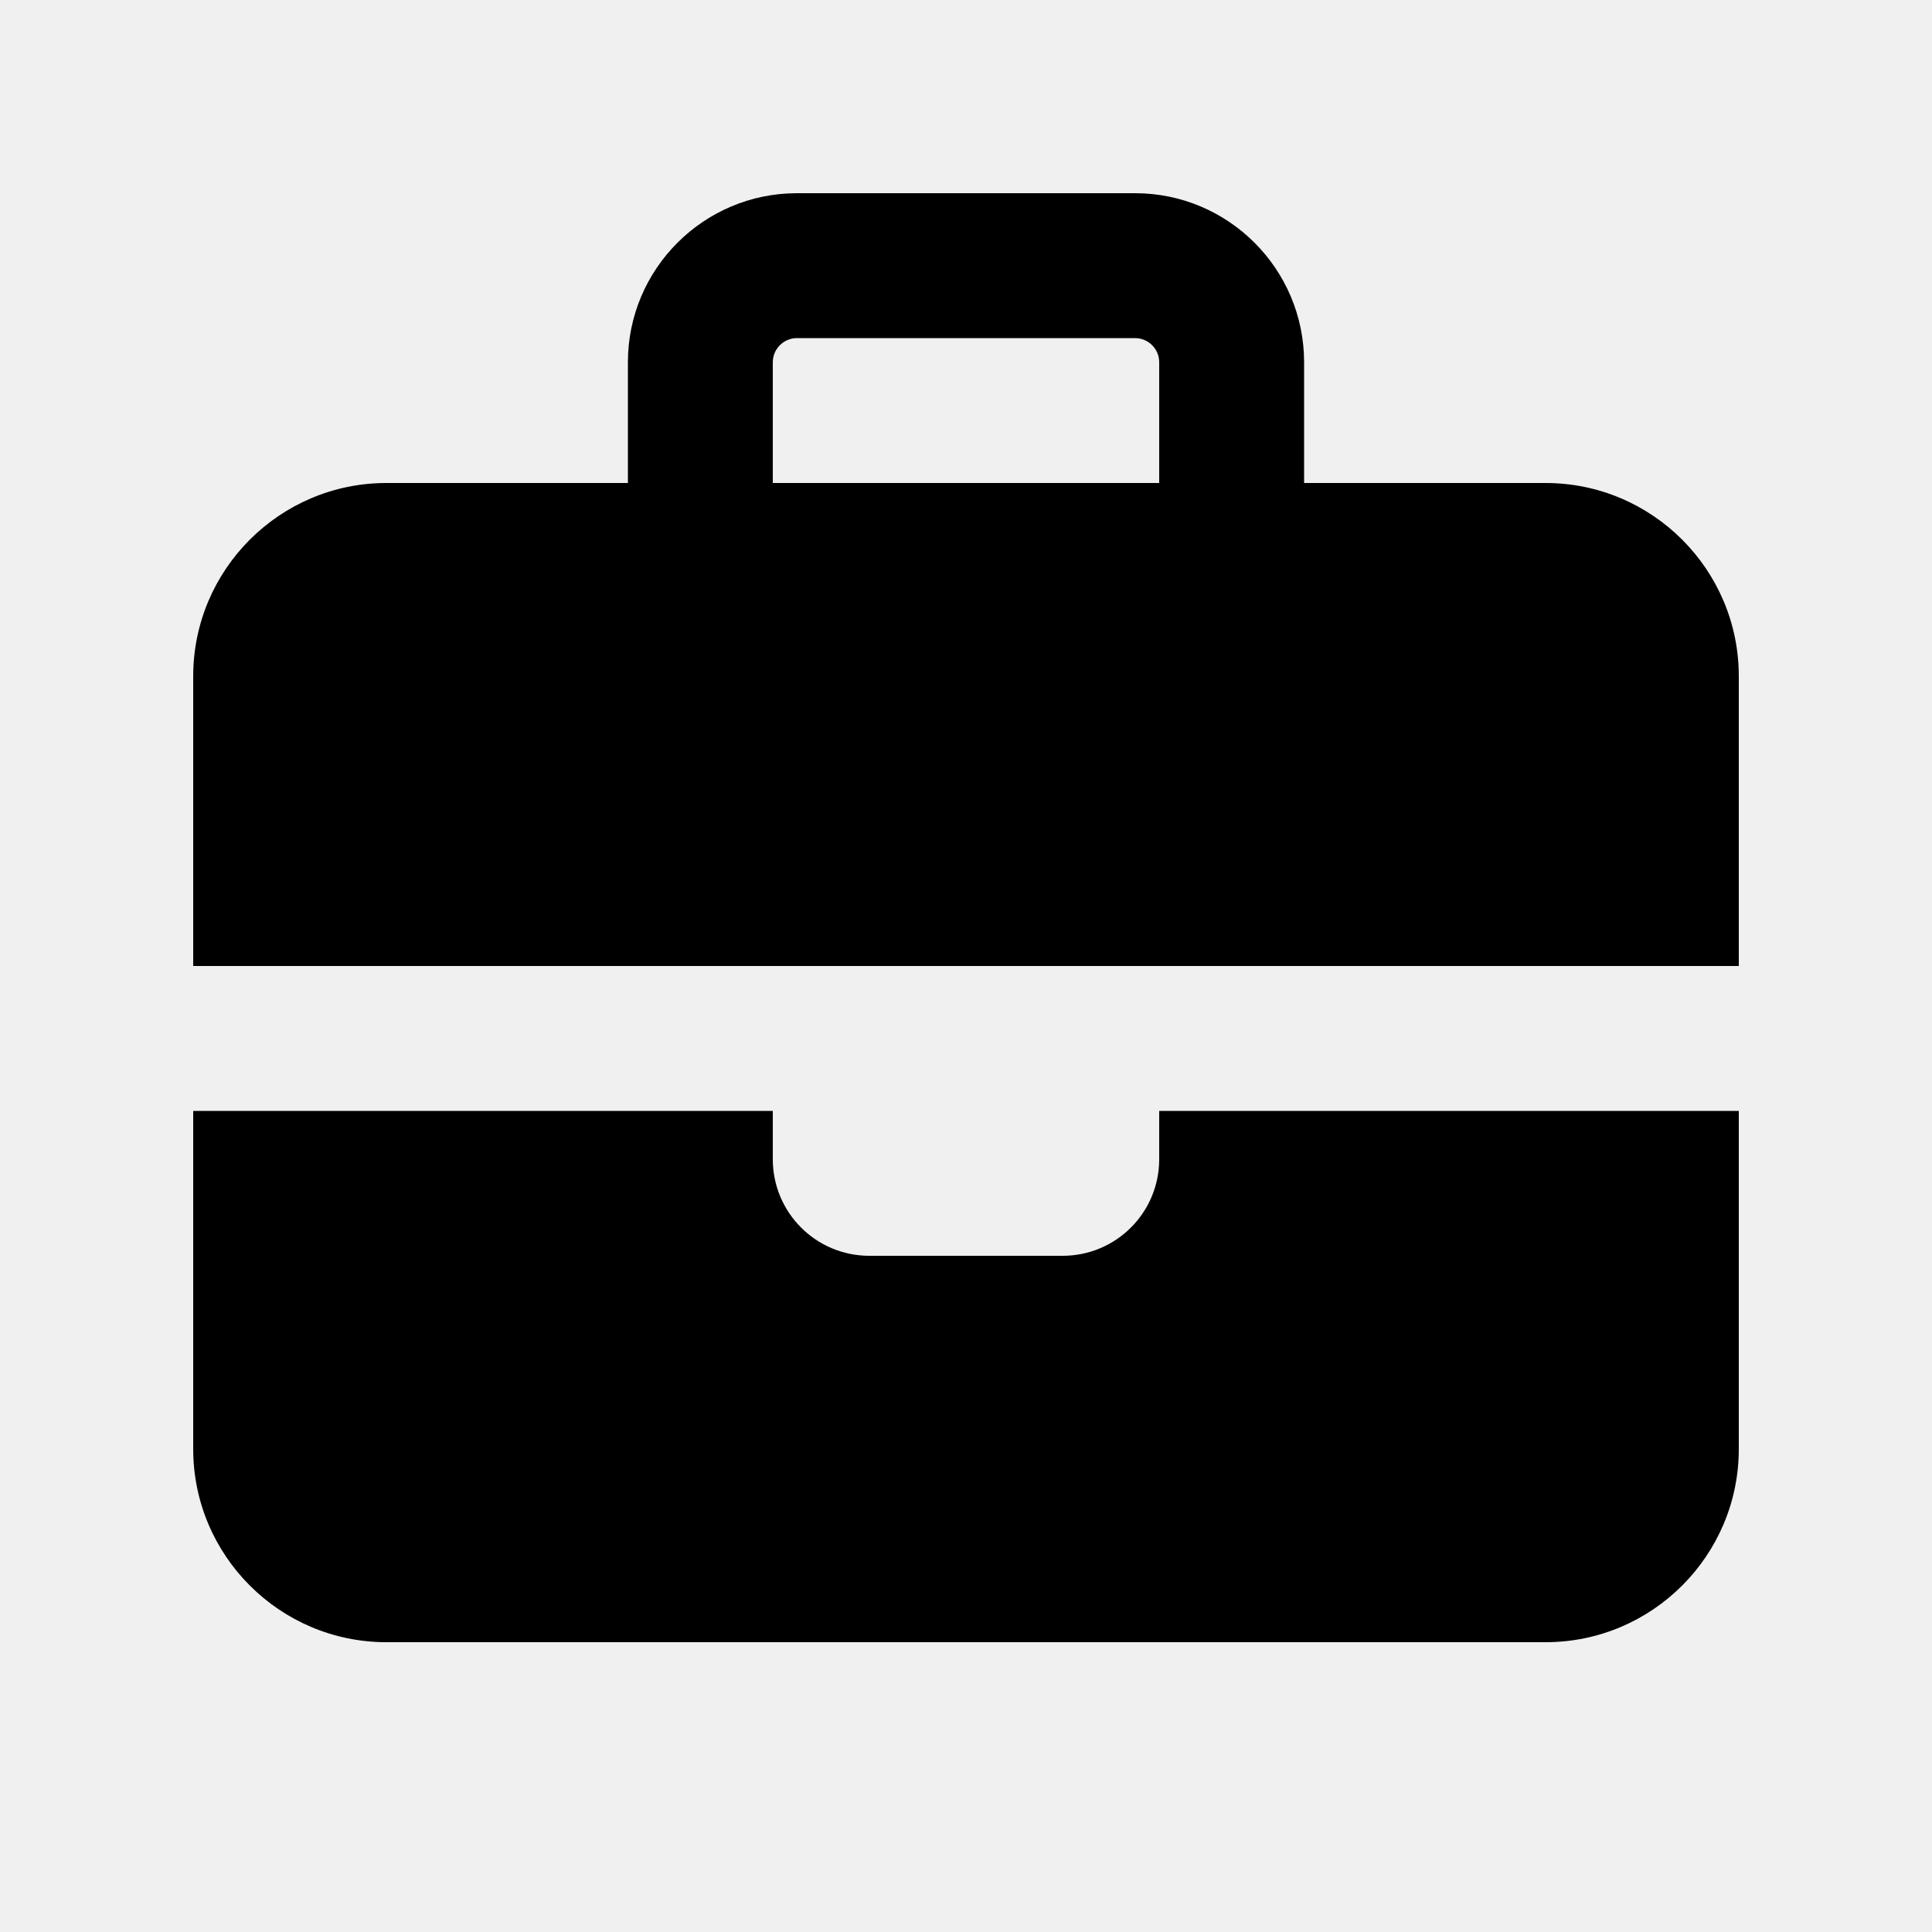
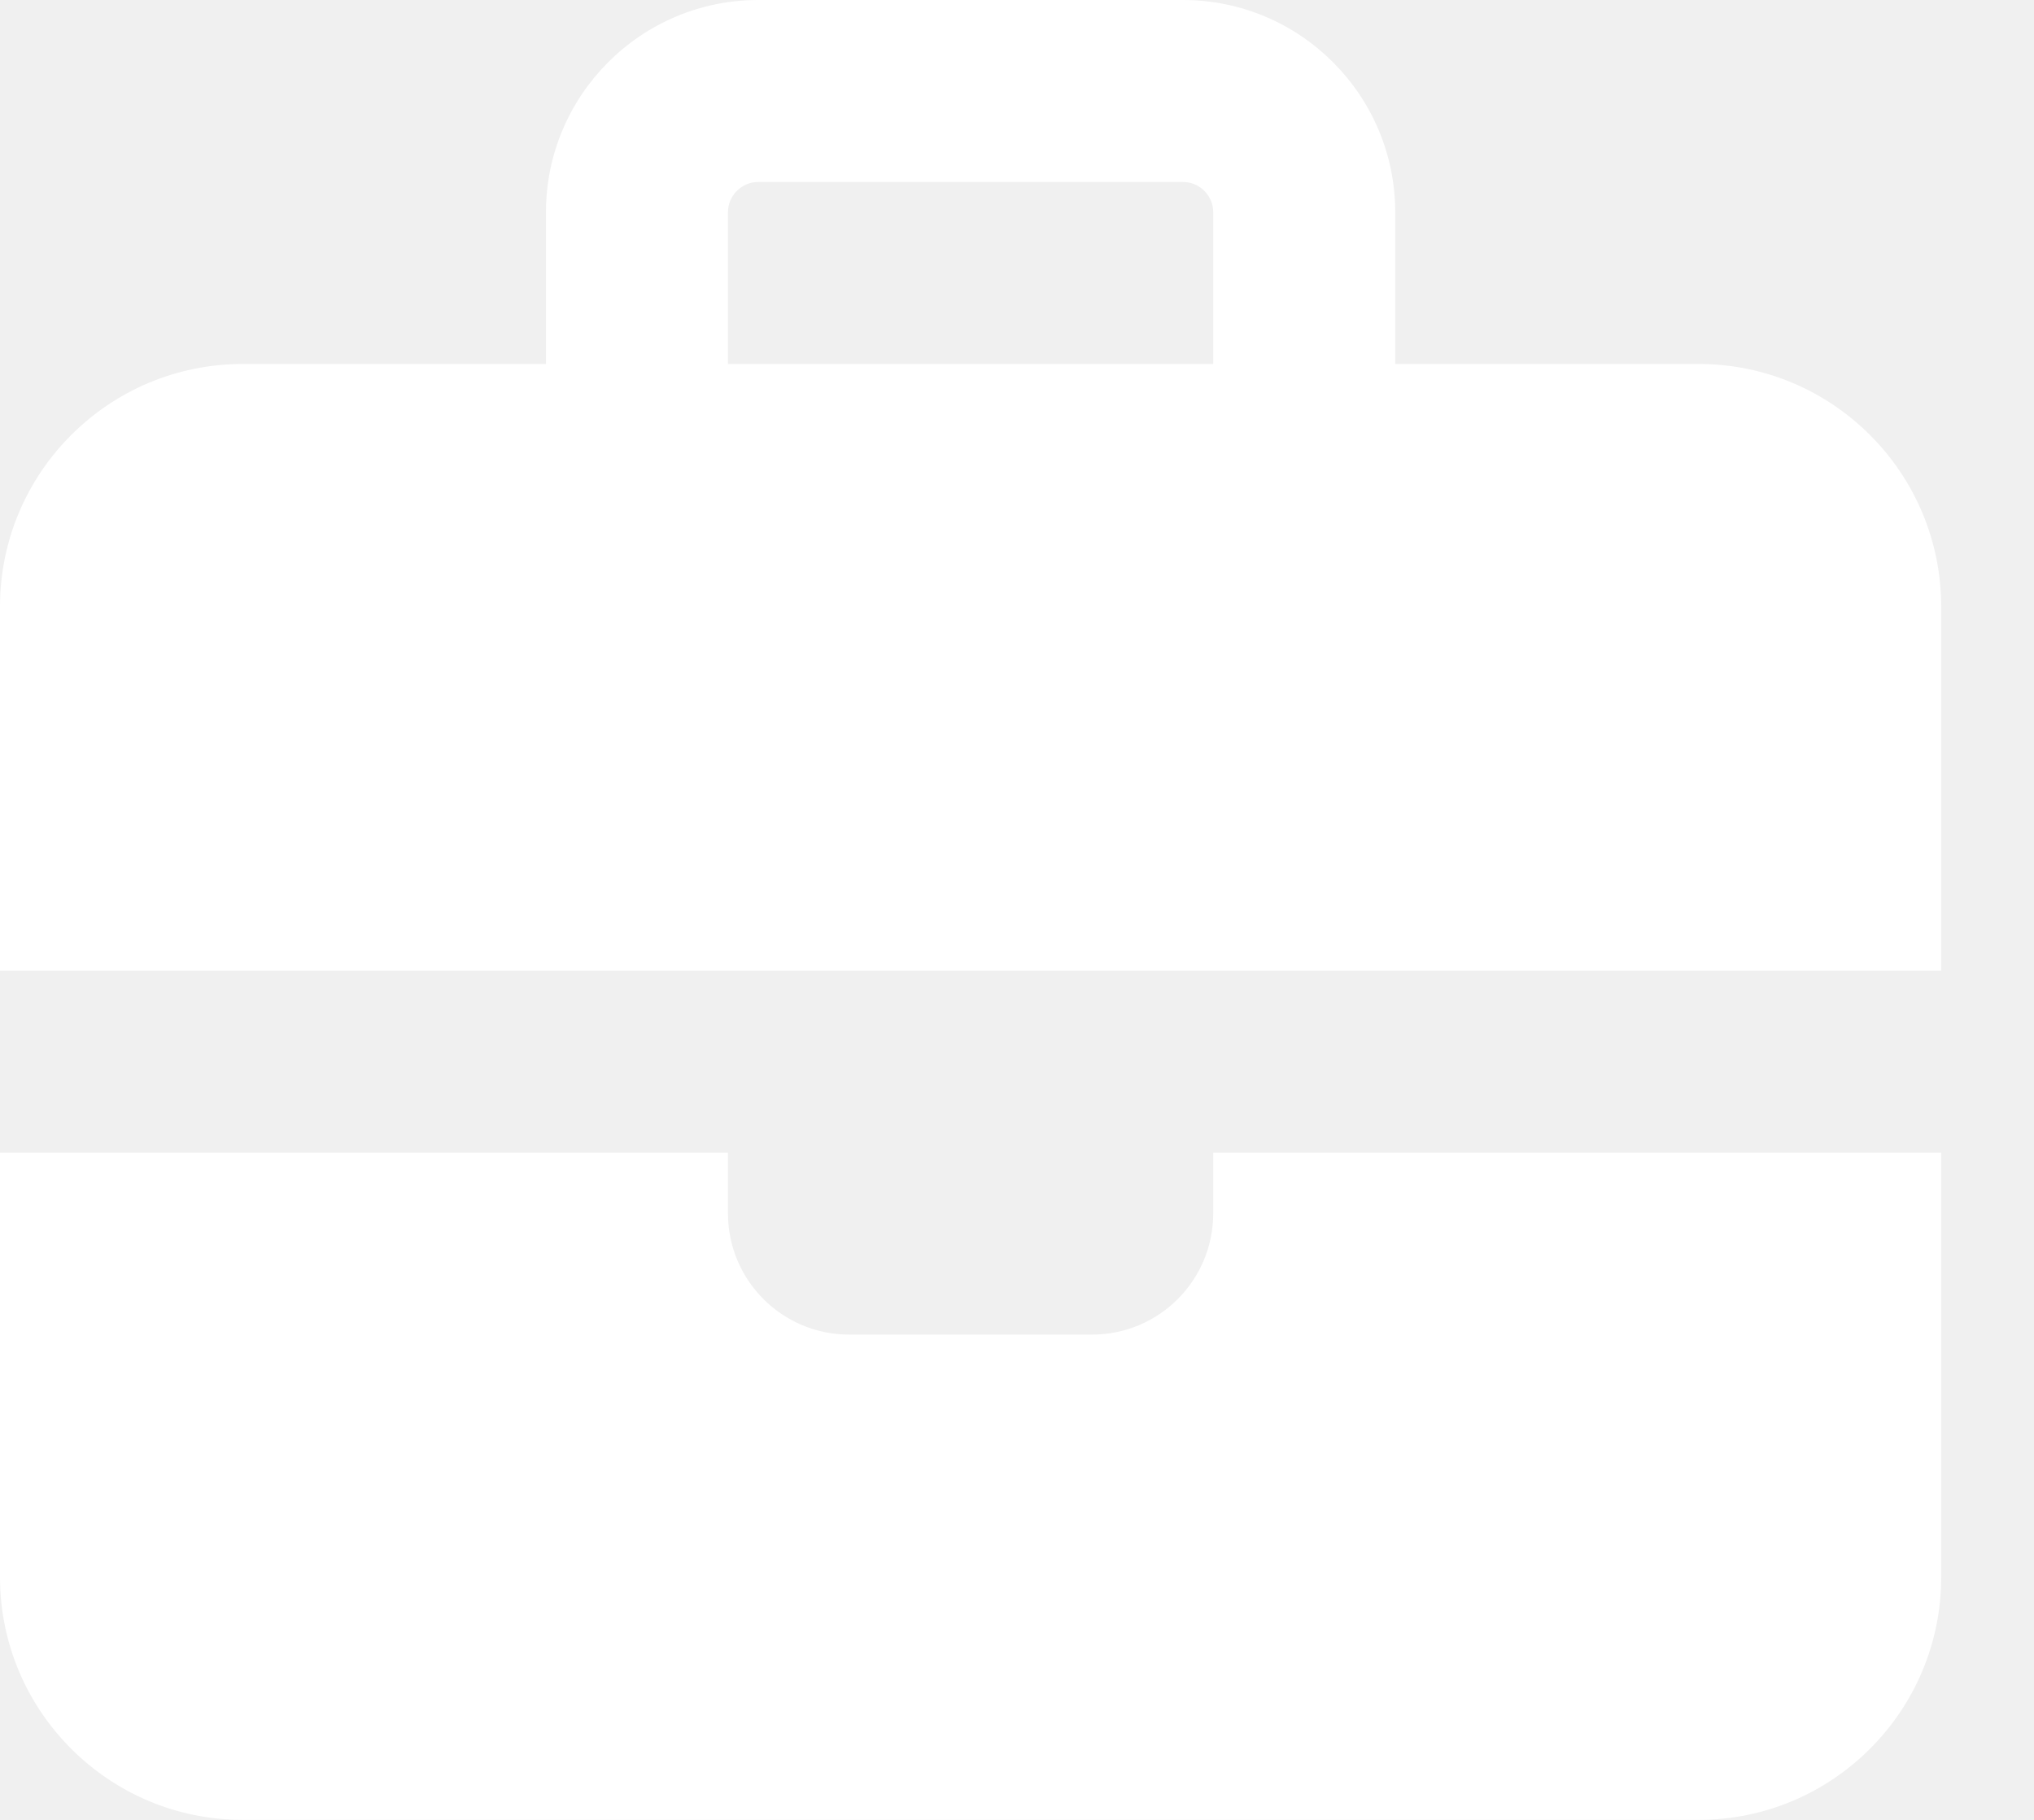
- <svg xmlns="http://www.w3.org/2000/svg" viewBox="0 0 640 640">
-   <path d="M264 112L376 112C380.4 112 384 115.6 384 120L384 160L256 160L256 120C256 115.6 259.6 112 264 112zM208 120L208 160L128 160C92.7 160 64 188.7 64 224L64 320L576 320L576 224C576 188.7 547.3 160 512 160L432 160L432 120C432 89.1 406.9 64 376 64L264 64C233.1 64 208 89.1 208 120zM576 368L384 368L384 384C384 401.7 369.7 416 352 416L288 416C270.3 416 256 401.7 256 384L256 368L64 368L64 480C64 515.3 92.7 544 128 544L512 544C547.3 544 576 515.3 576 480L576 368z" />
+ <svg xmlns="http://www.w3.org/2000/svg" width="19" height="17" viewBox="0 0 19 17" fill="none">
+   <path d="M7.083 1.7H11.05C11.206 1.7 11.333 1.827 11.333 1.983V3.4H6.8V1.983C6.8 1.827 6.928 1.7 7.083 1.7ZM5.1 1.983V3.4H2.267C1.016 3.4 0 4.416 0 5.667V9.067H18.133V5.667C18.133 4.416 17.117 3.4 15.867 3.4H13.033V1.983C13.033 0.889 12.144 0 11.05 0H7.083C5.989 0 5.1 0.889 5.1 1.983ZM18.133 10.767H11.333V11.333C11.333 11.96 10.827 12.467 10.2 12.467H7.933C7.306 12.467 6.8 11.96 6.8 11.333V10.767H0V14.733C0 15.983 1.016 17 2.267 17H15.867C17.117 17 18.133 15.983 18.133 14.733V10.767Z" fill="white" />
</svg>
